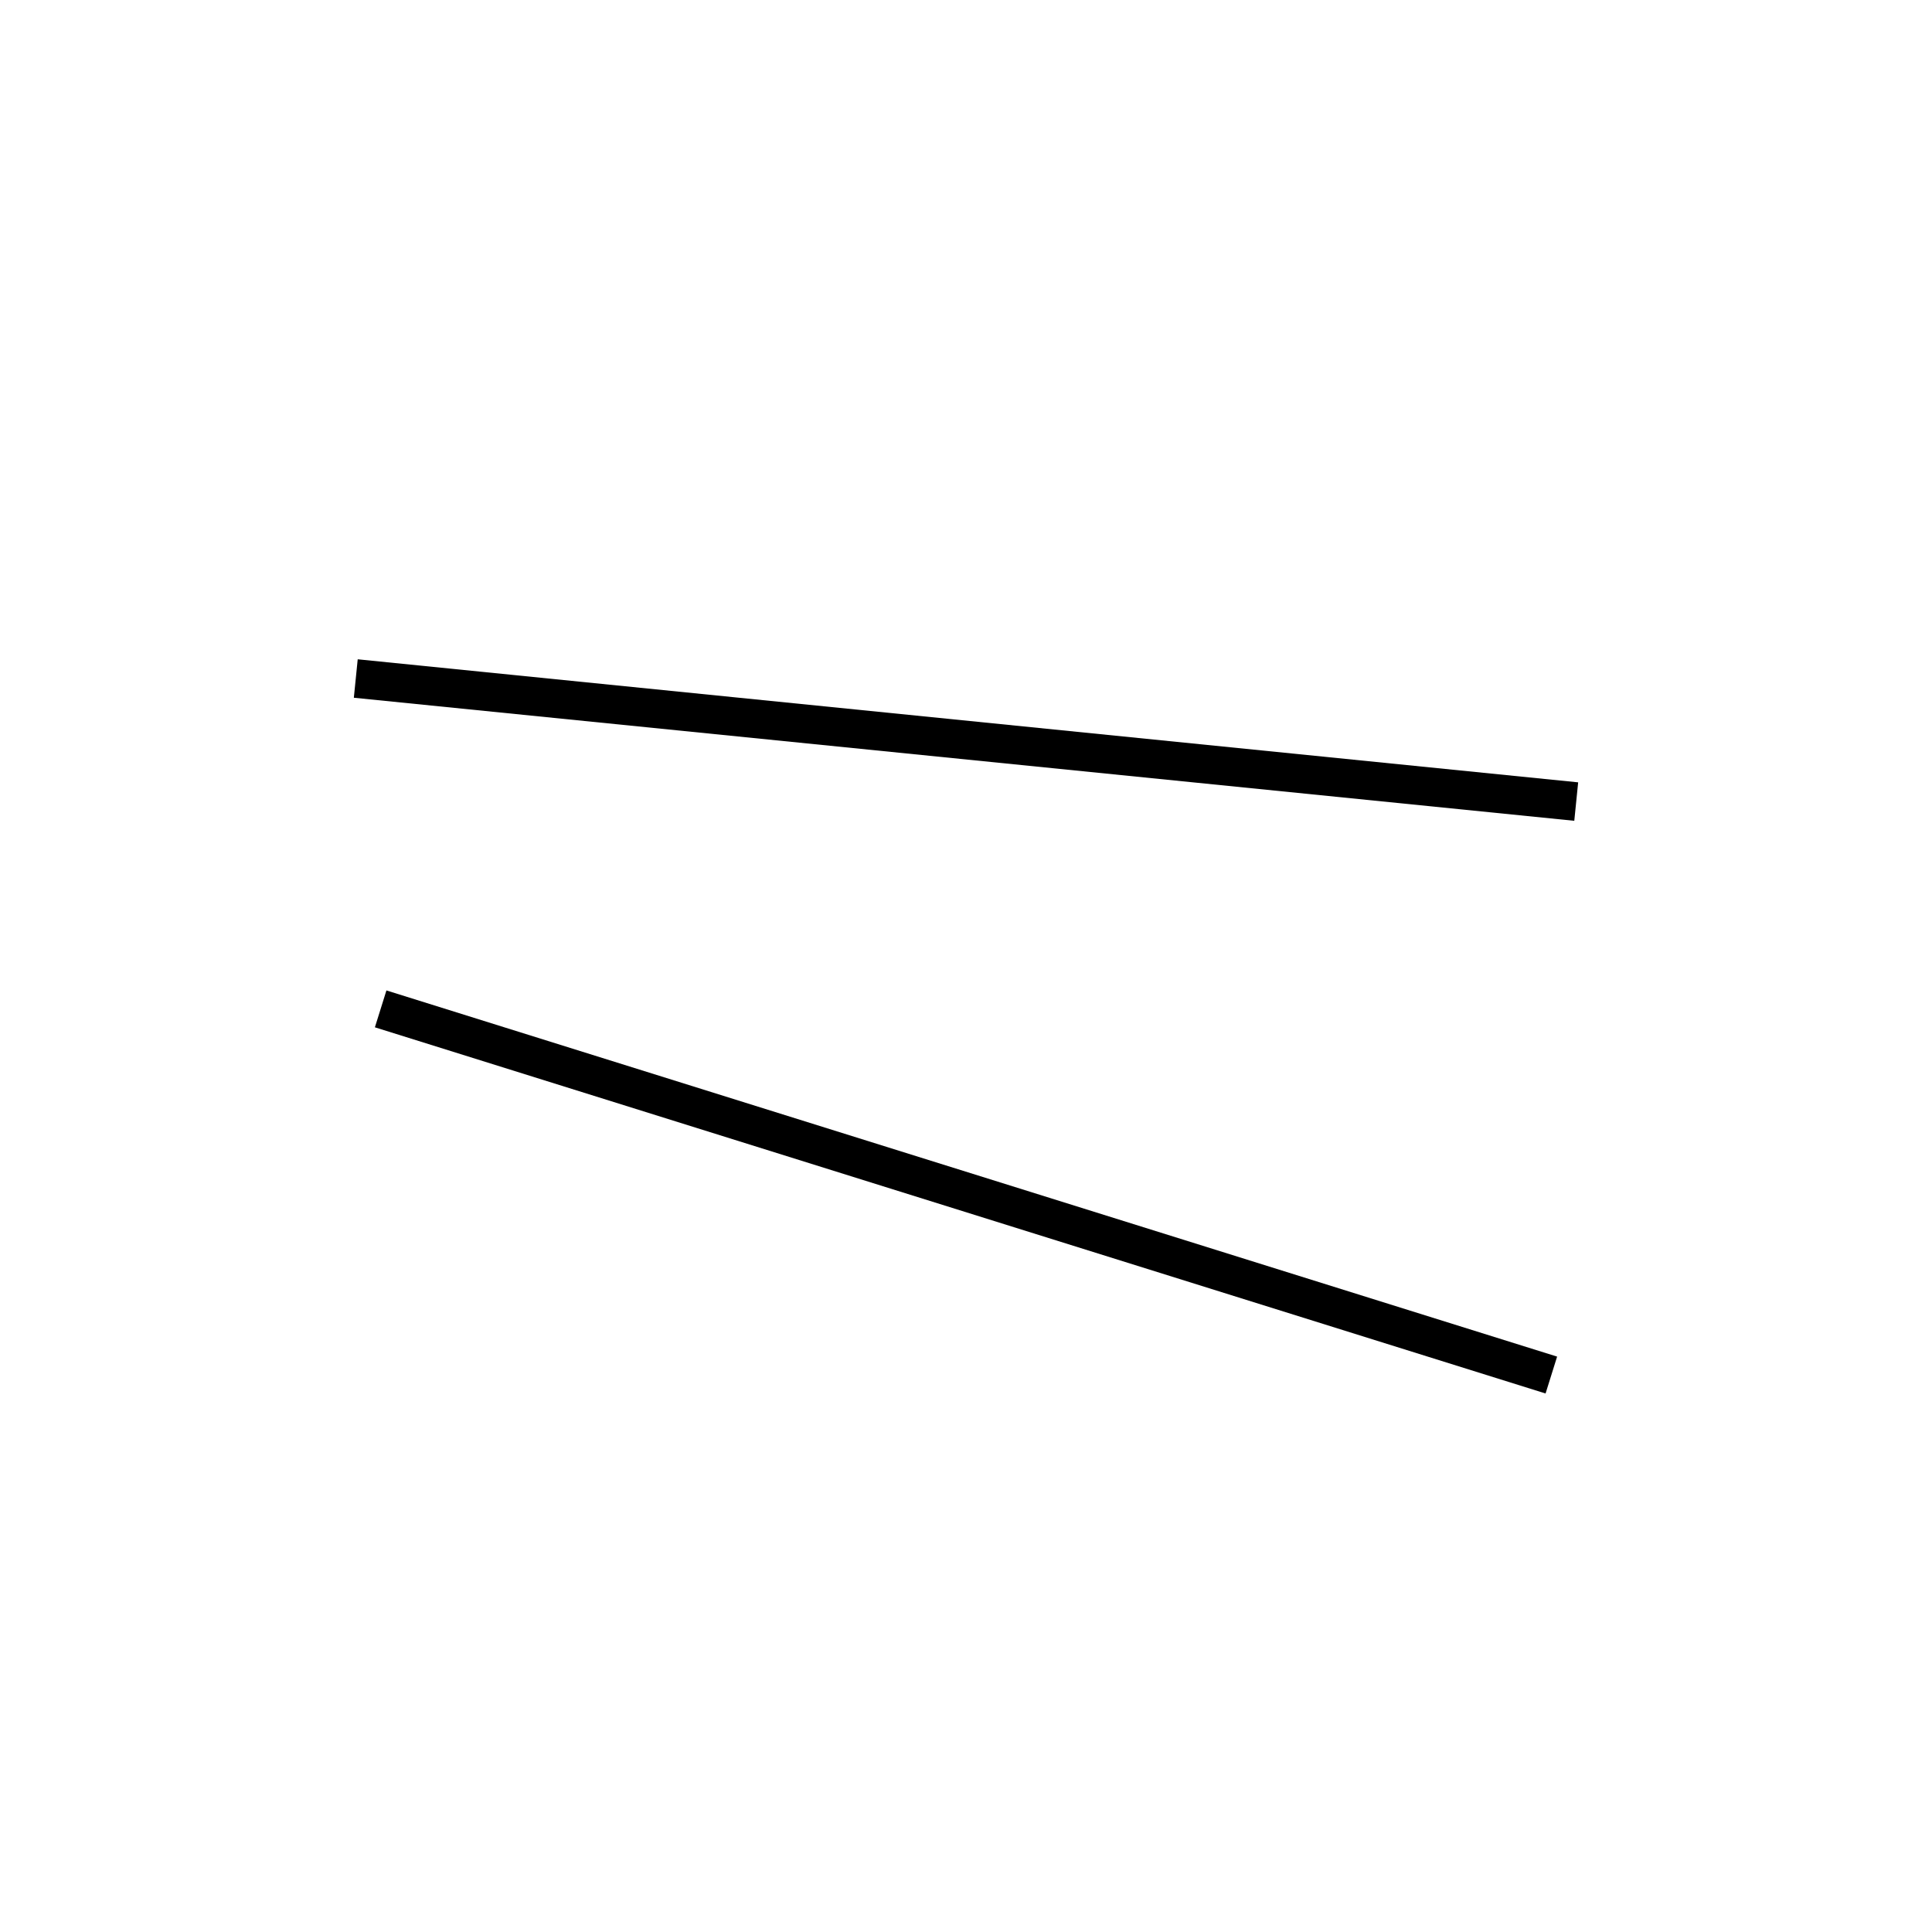
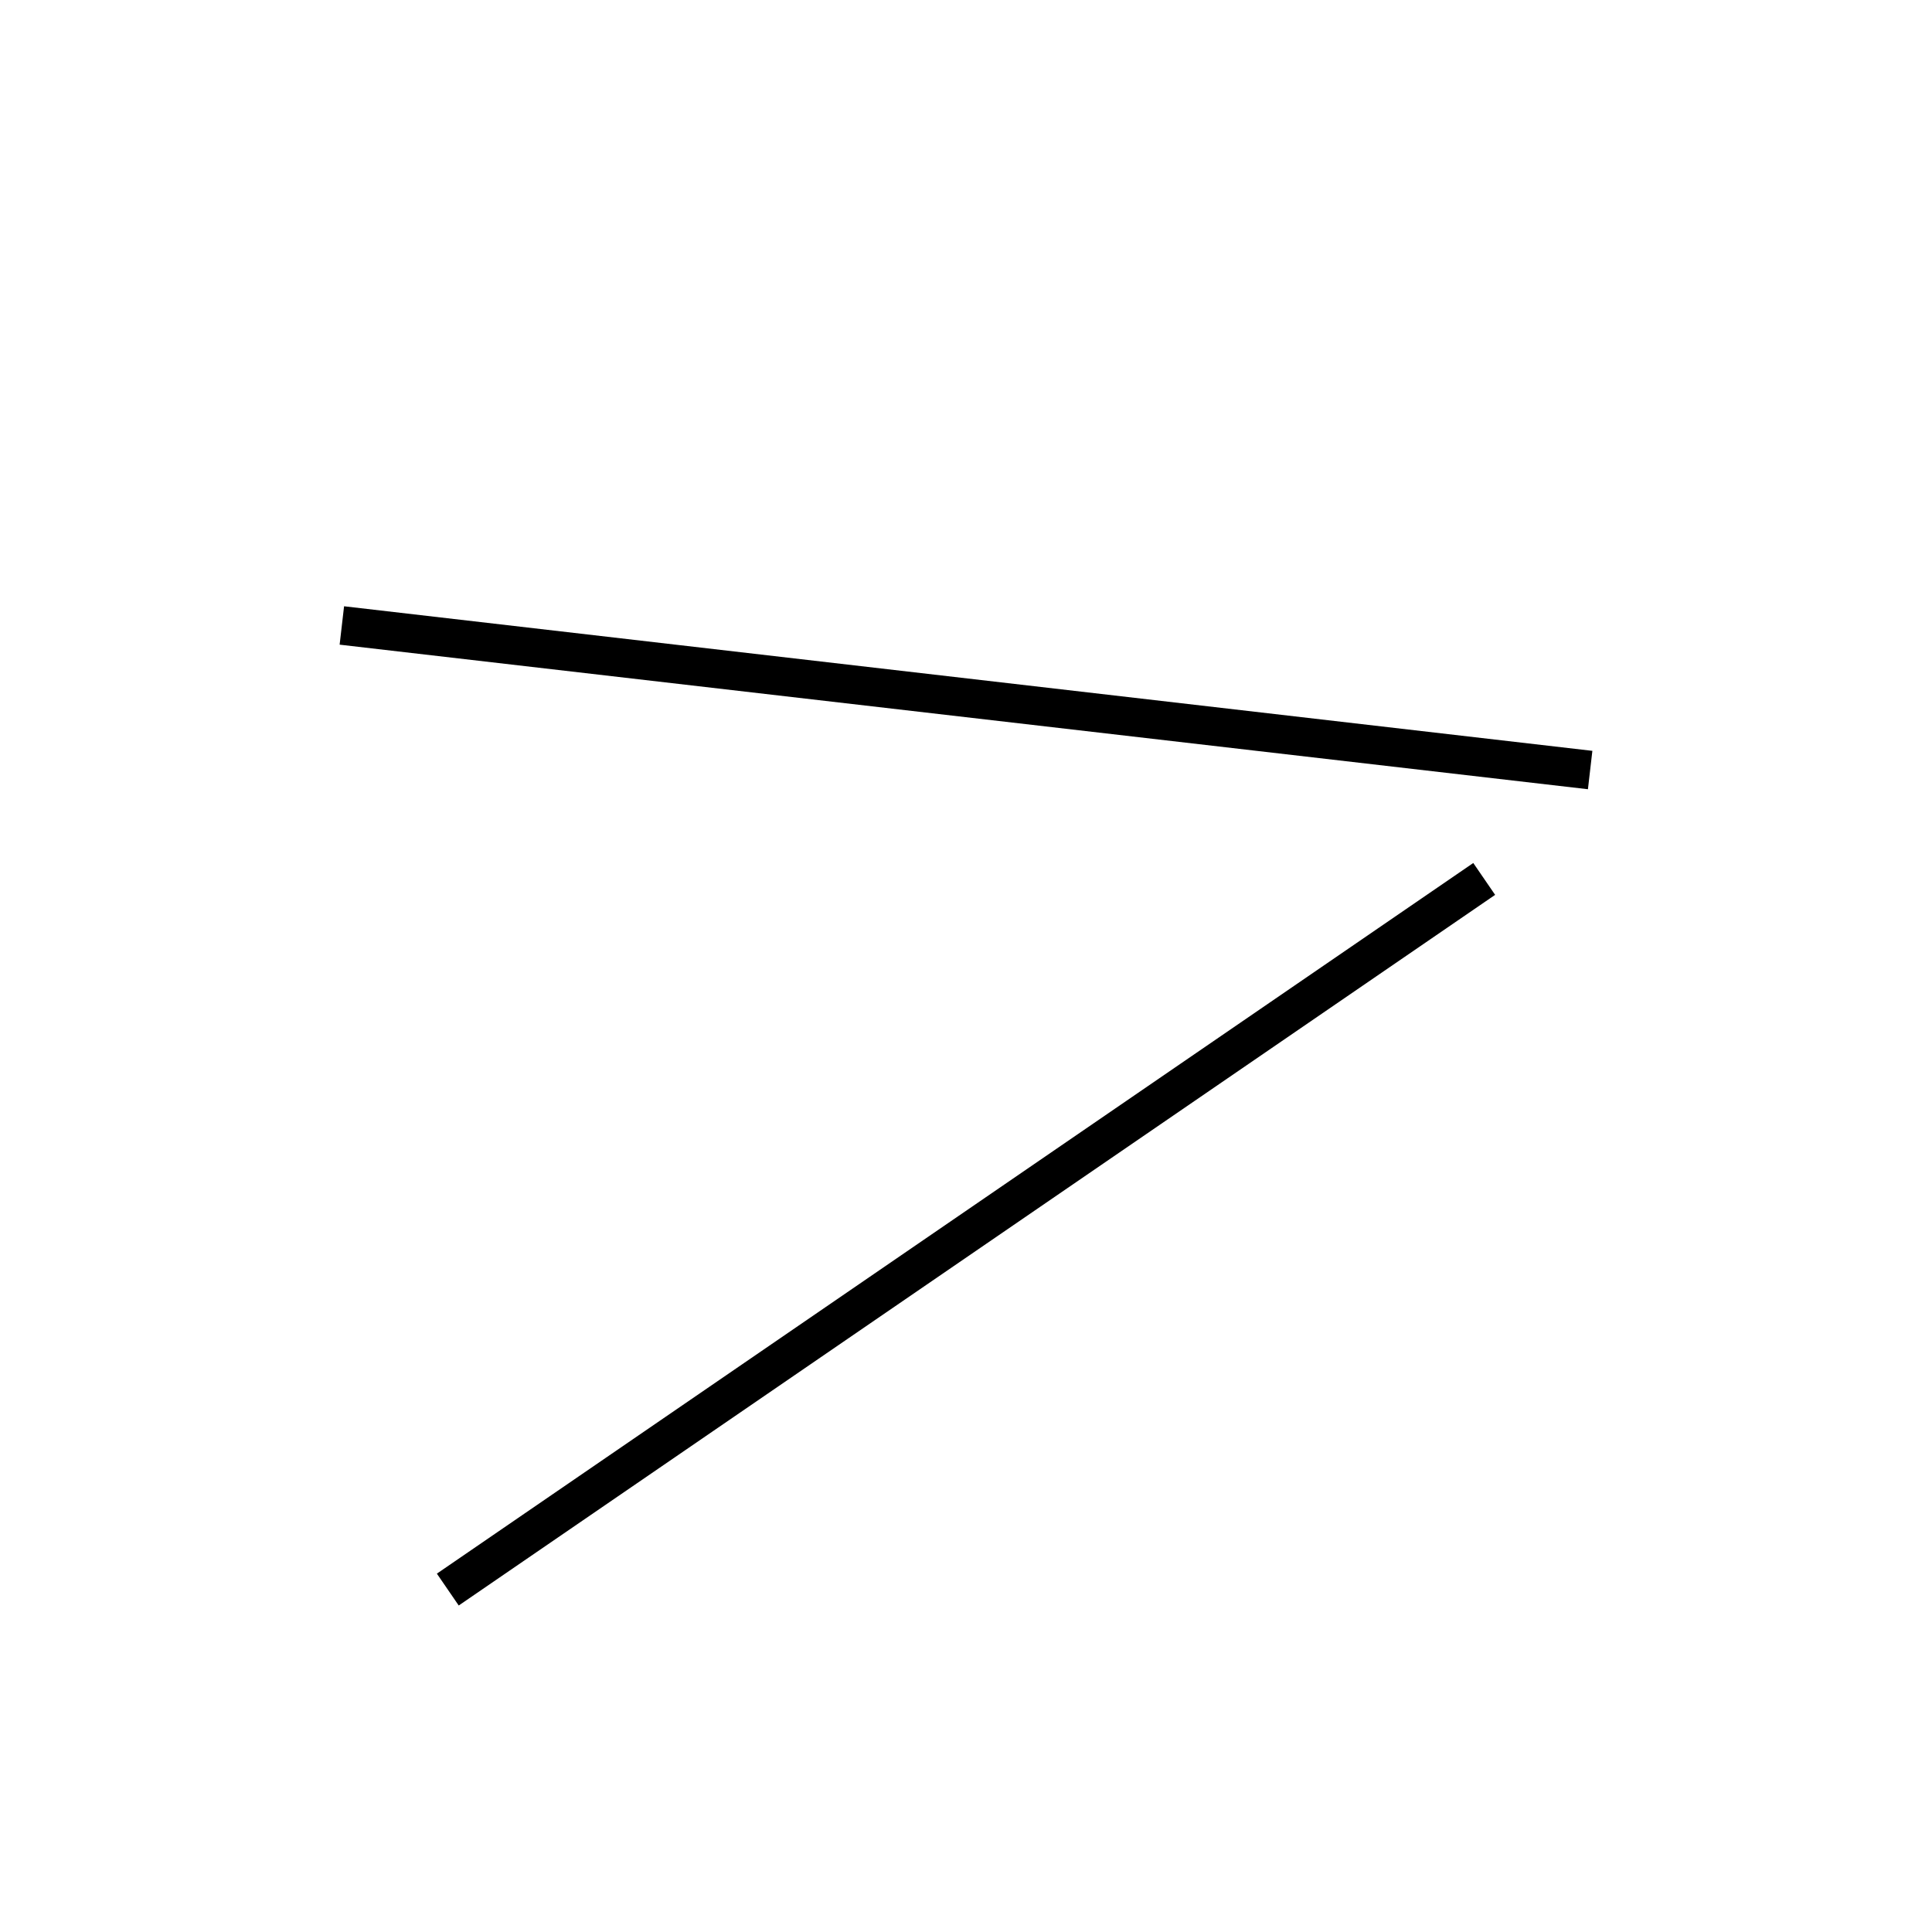
<svg xmlns="http://www.w3.org/2000/svg" height="100" width="100">
-   <line x1="19.703" y1="52.219" x2="80.297" y2="71.172" stroke-width="2" stroke="black" />
-   <line x1="18.415" y1="35.12" x2="81.585" y2="41.489" stroke-width="2" stroke="black" />
+   <line x1="76.822" y1="45.493" x2="23.178" y2="82.276" stroke-width="2" stroke="black" />
+   <line x1="17.694" y1="32.374" x2="82.306" y2="39.857" stroke-width="2" stroke="black" />
</svg>
